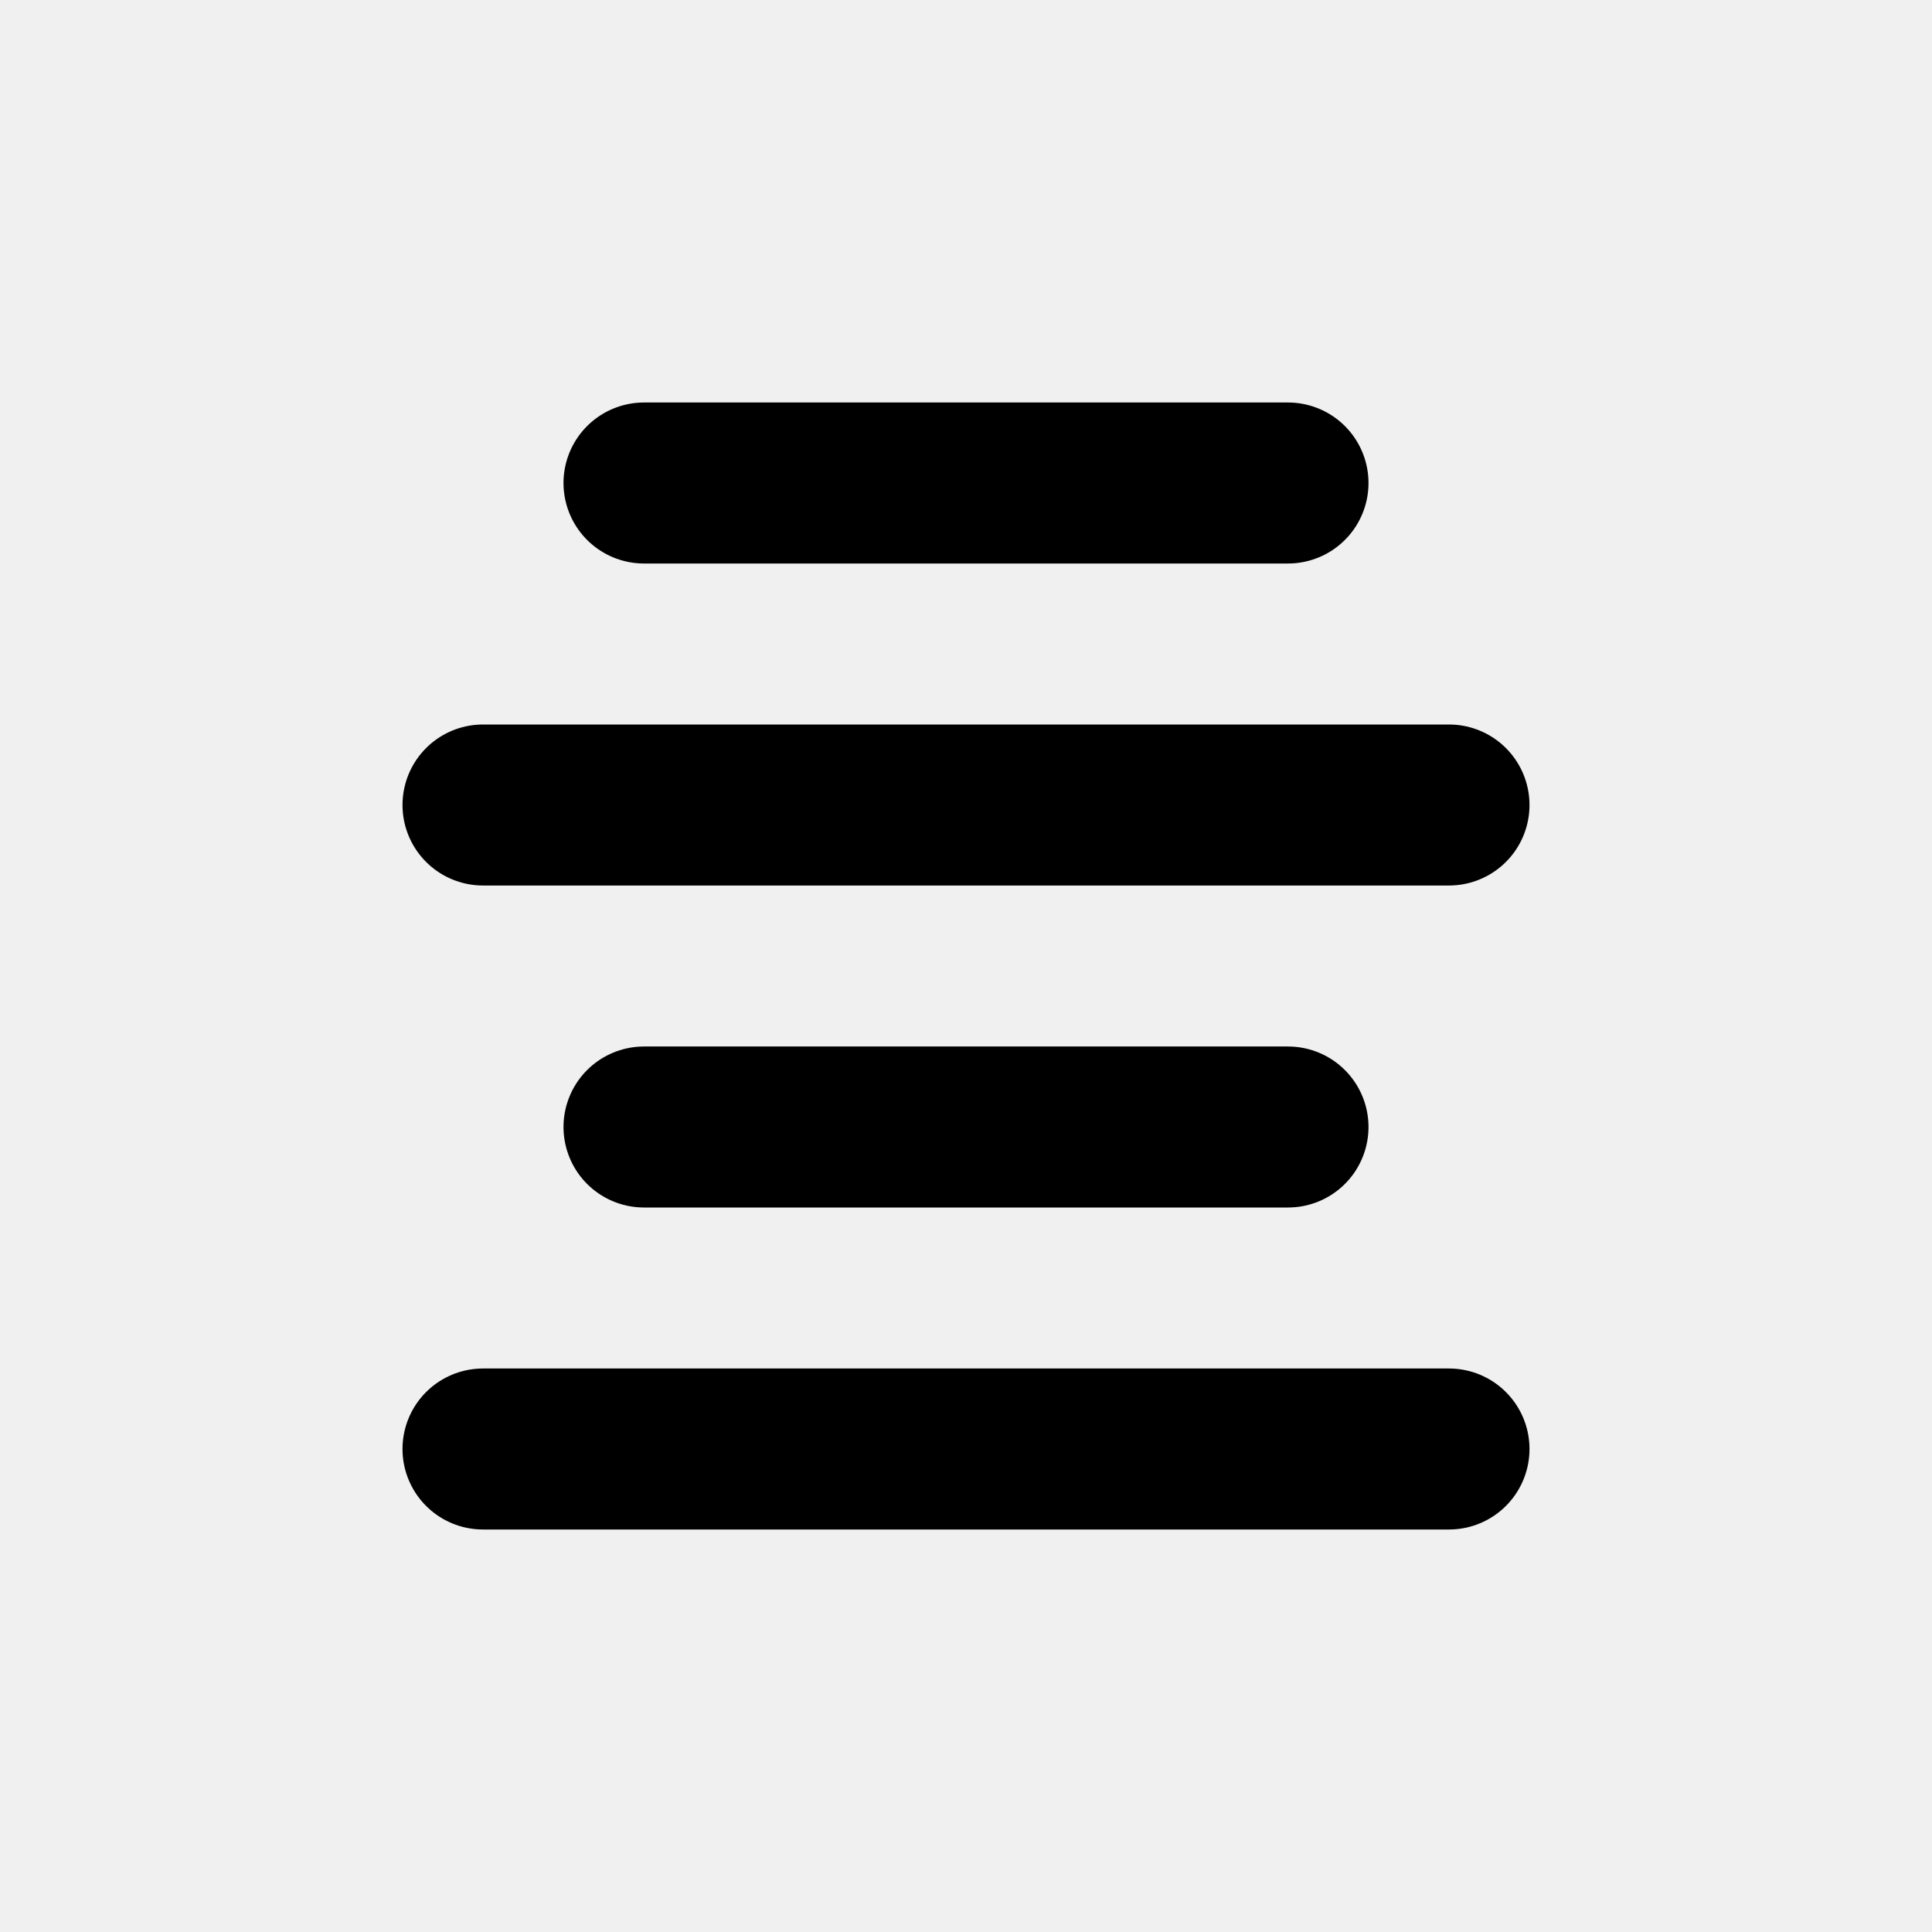
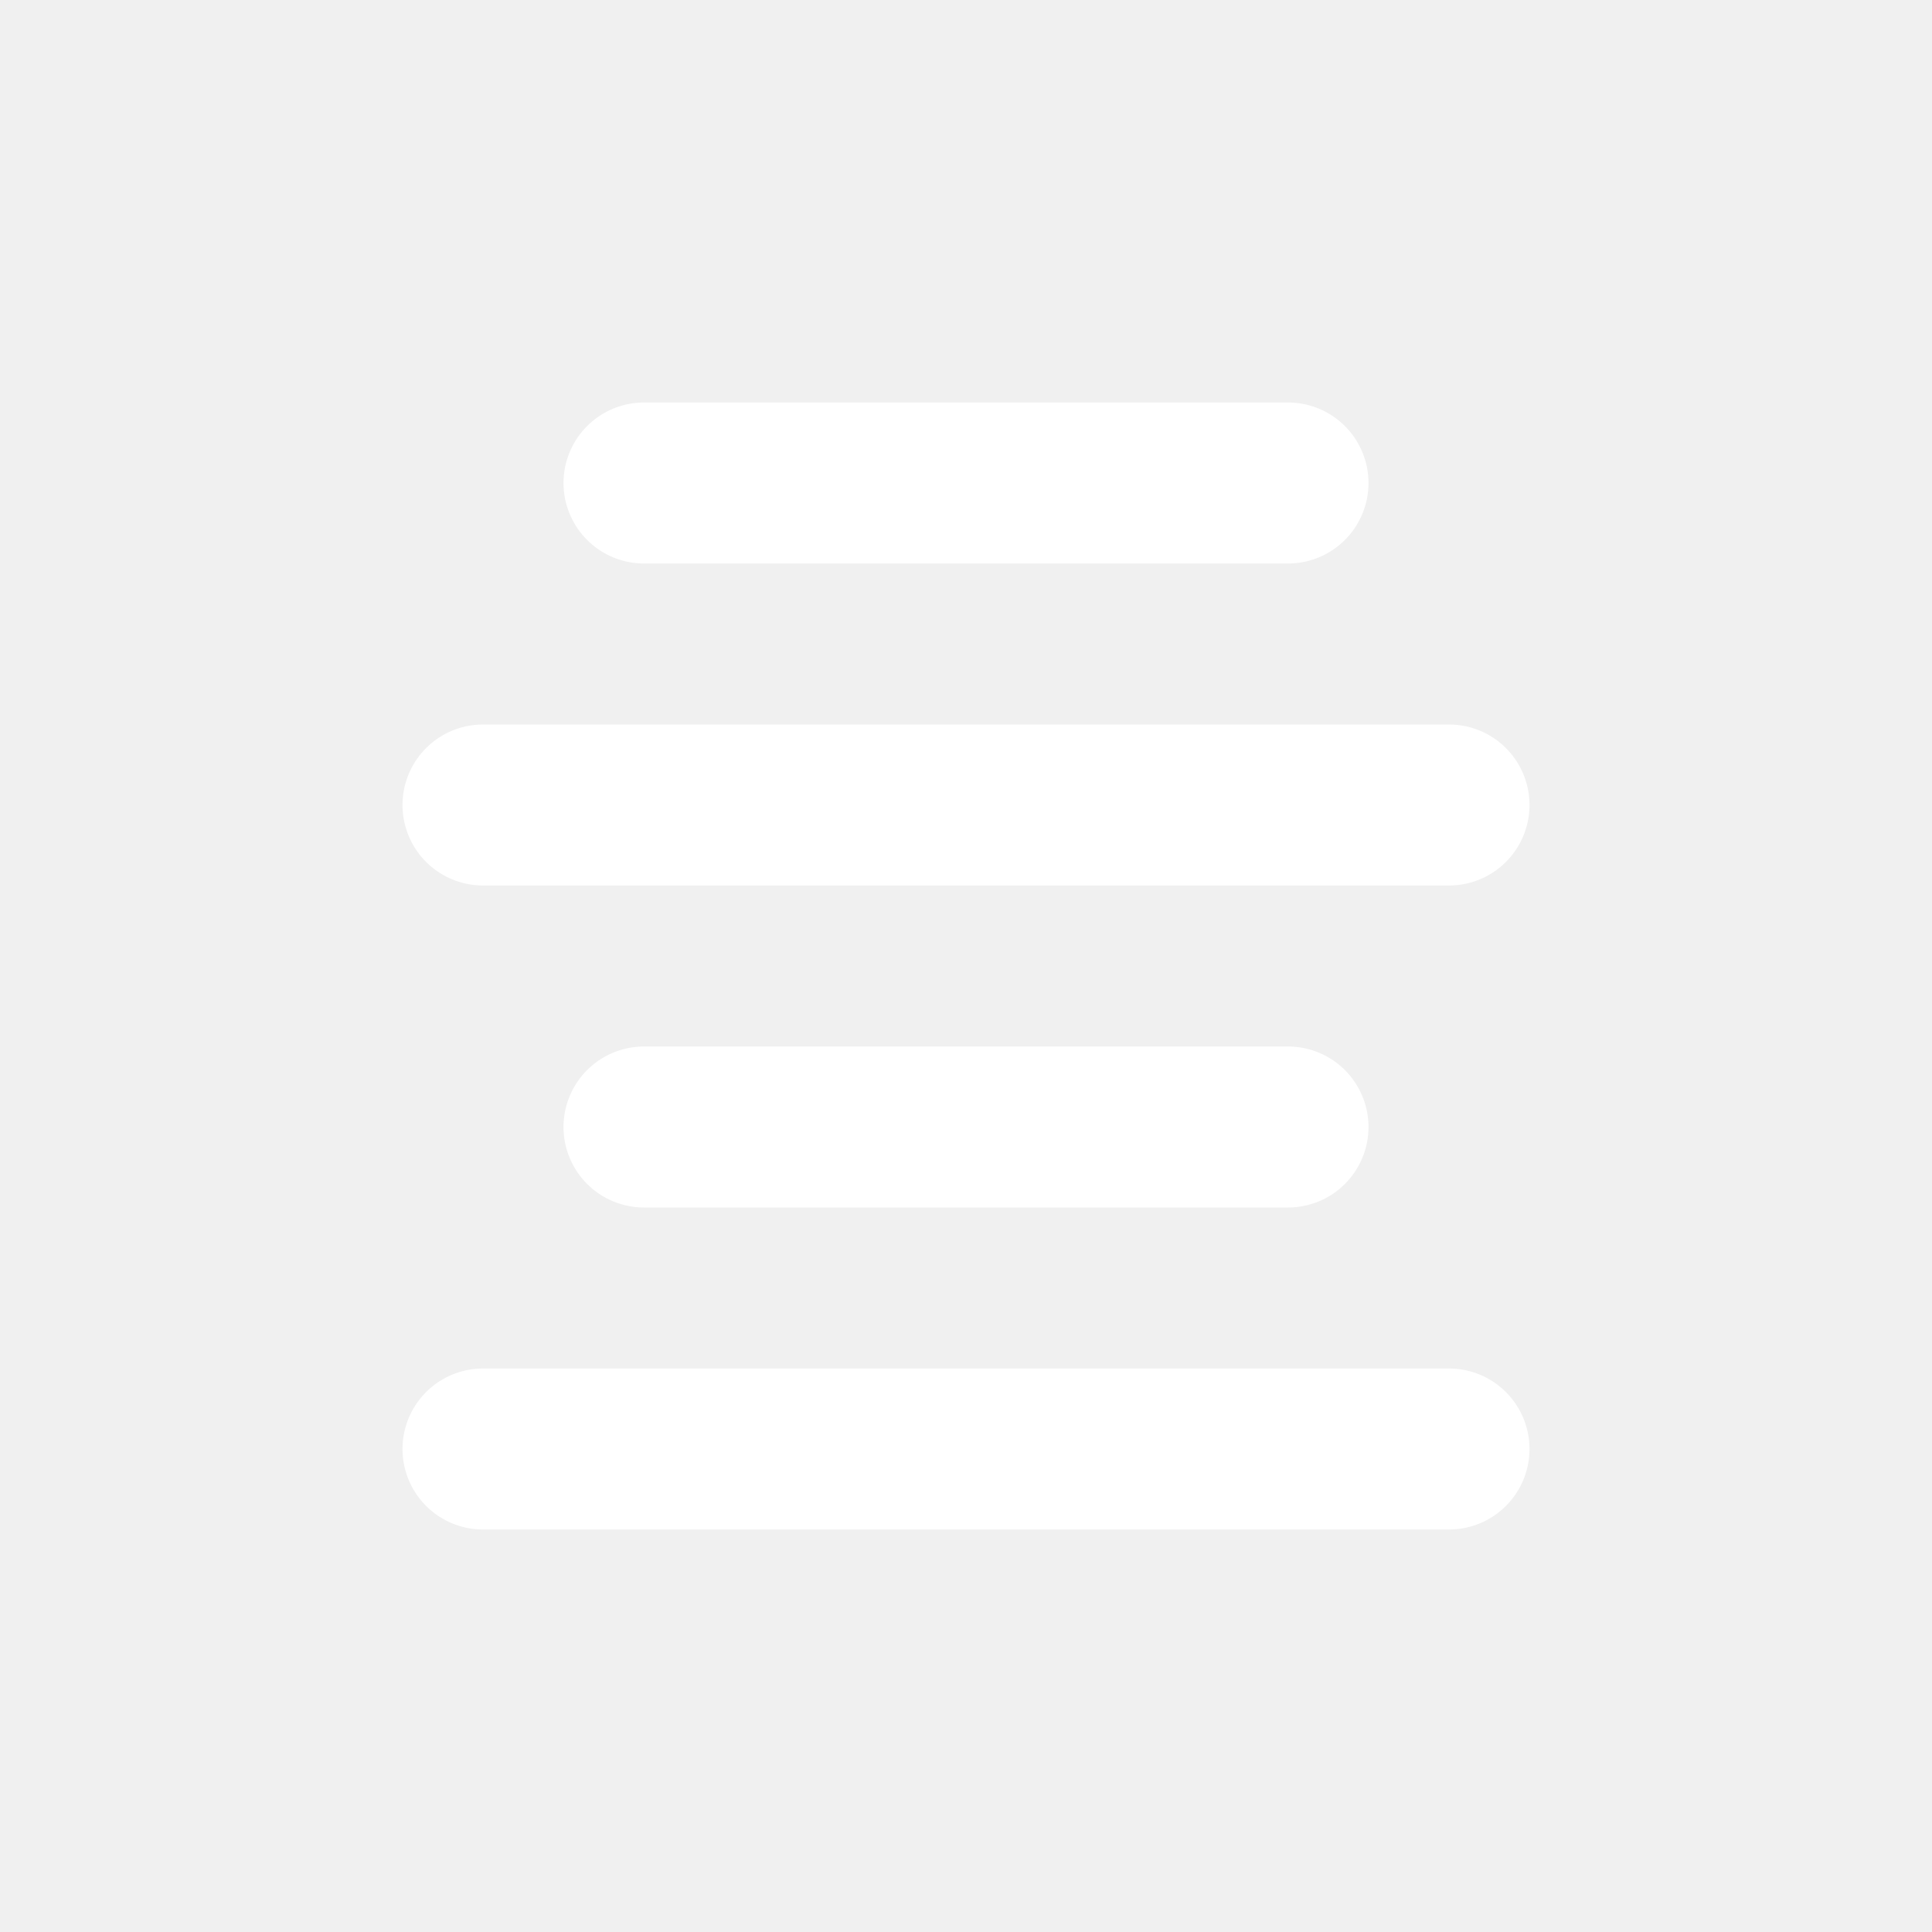
- <svg xmlns="http://www.w3.org/2000/svg" class="w-6 h-6 text-gray-800 dark:text-white" aria-hidden="true" width="24" height="24" fill="none" viewBox="0 0 24 24">
-   <path stroke="currentColor" stroke-linecap="round" stroke-linejoin="round" stroke-width="2" d="M8 6h8M6 10h12M8 14h8M6 18h12" />
+ <svg xmlns="http://www.w3.org/2000/svg" class="w-6 h-6" aria-hidden="true" width="24" height="24" fill="none" viewBox="0 0 24 24">
+   <path stroke="#fff" stroke-linecap="round" stroke-linejoin="round" stroke-width="2" d="M8 6h8M6 10h12M8 14h8M6 18h12" />
</svg>
